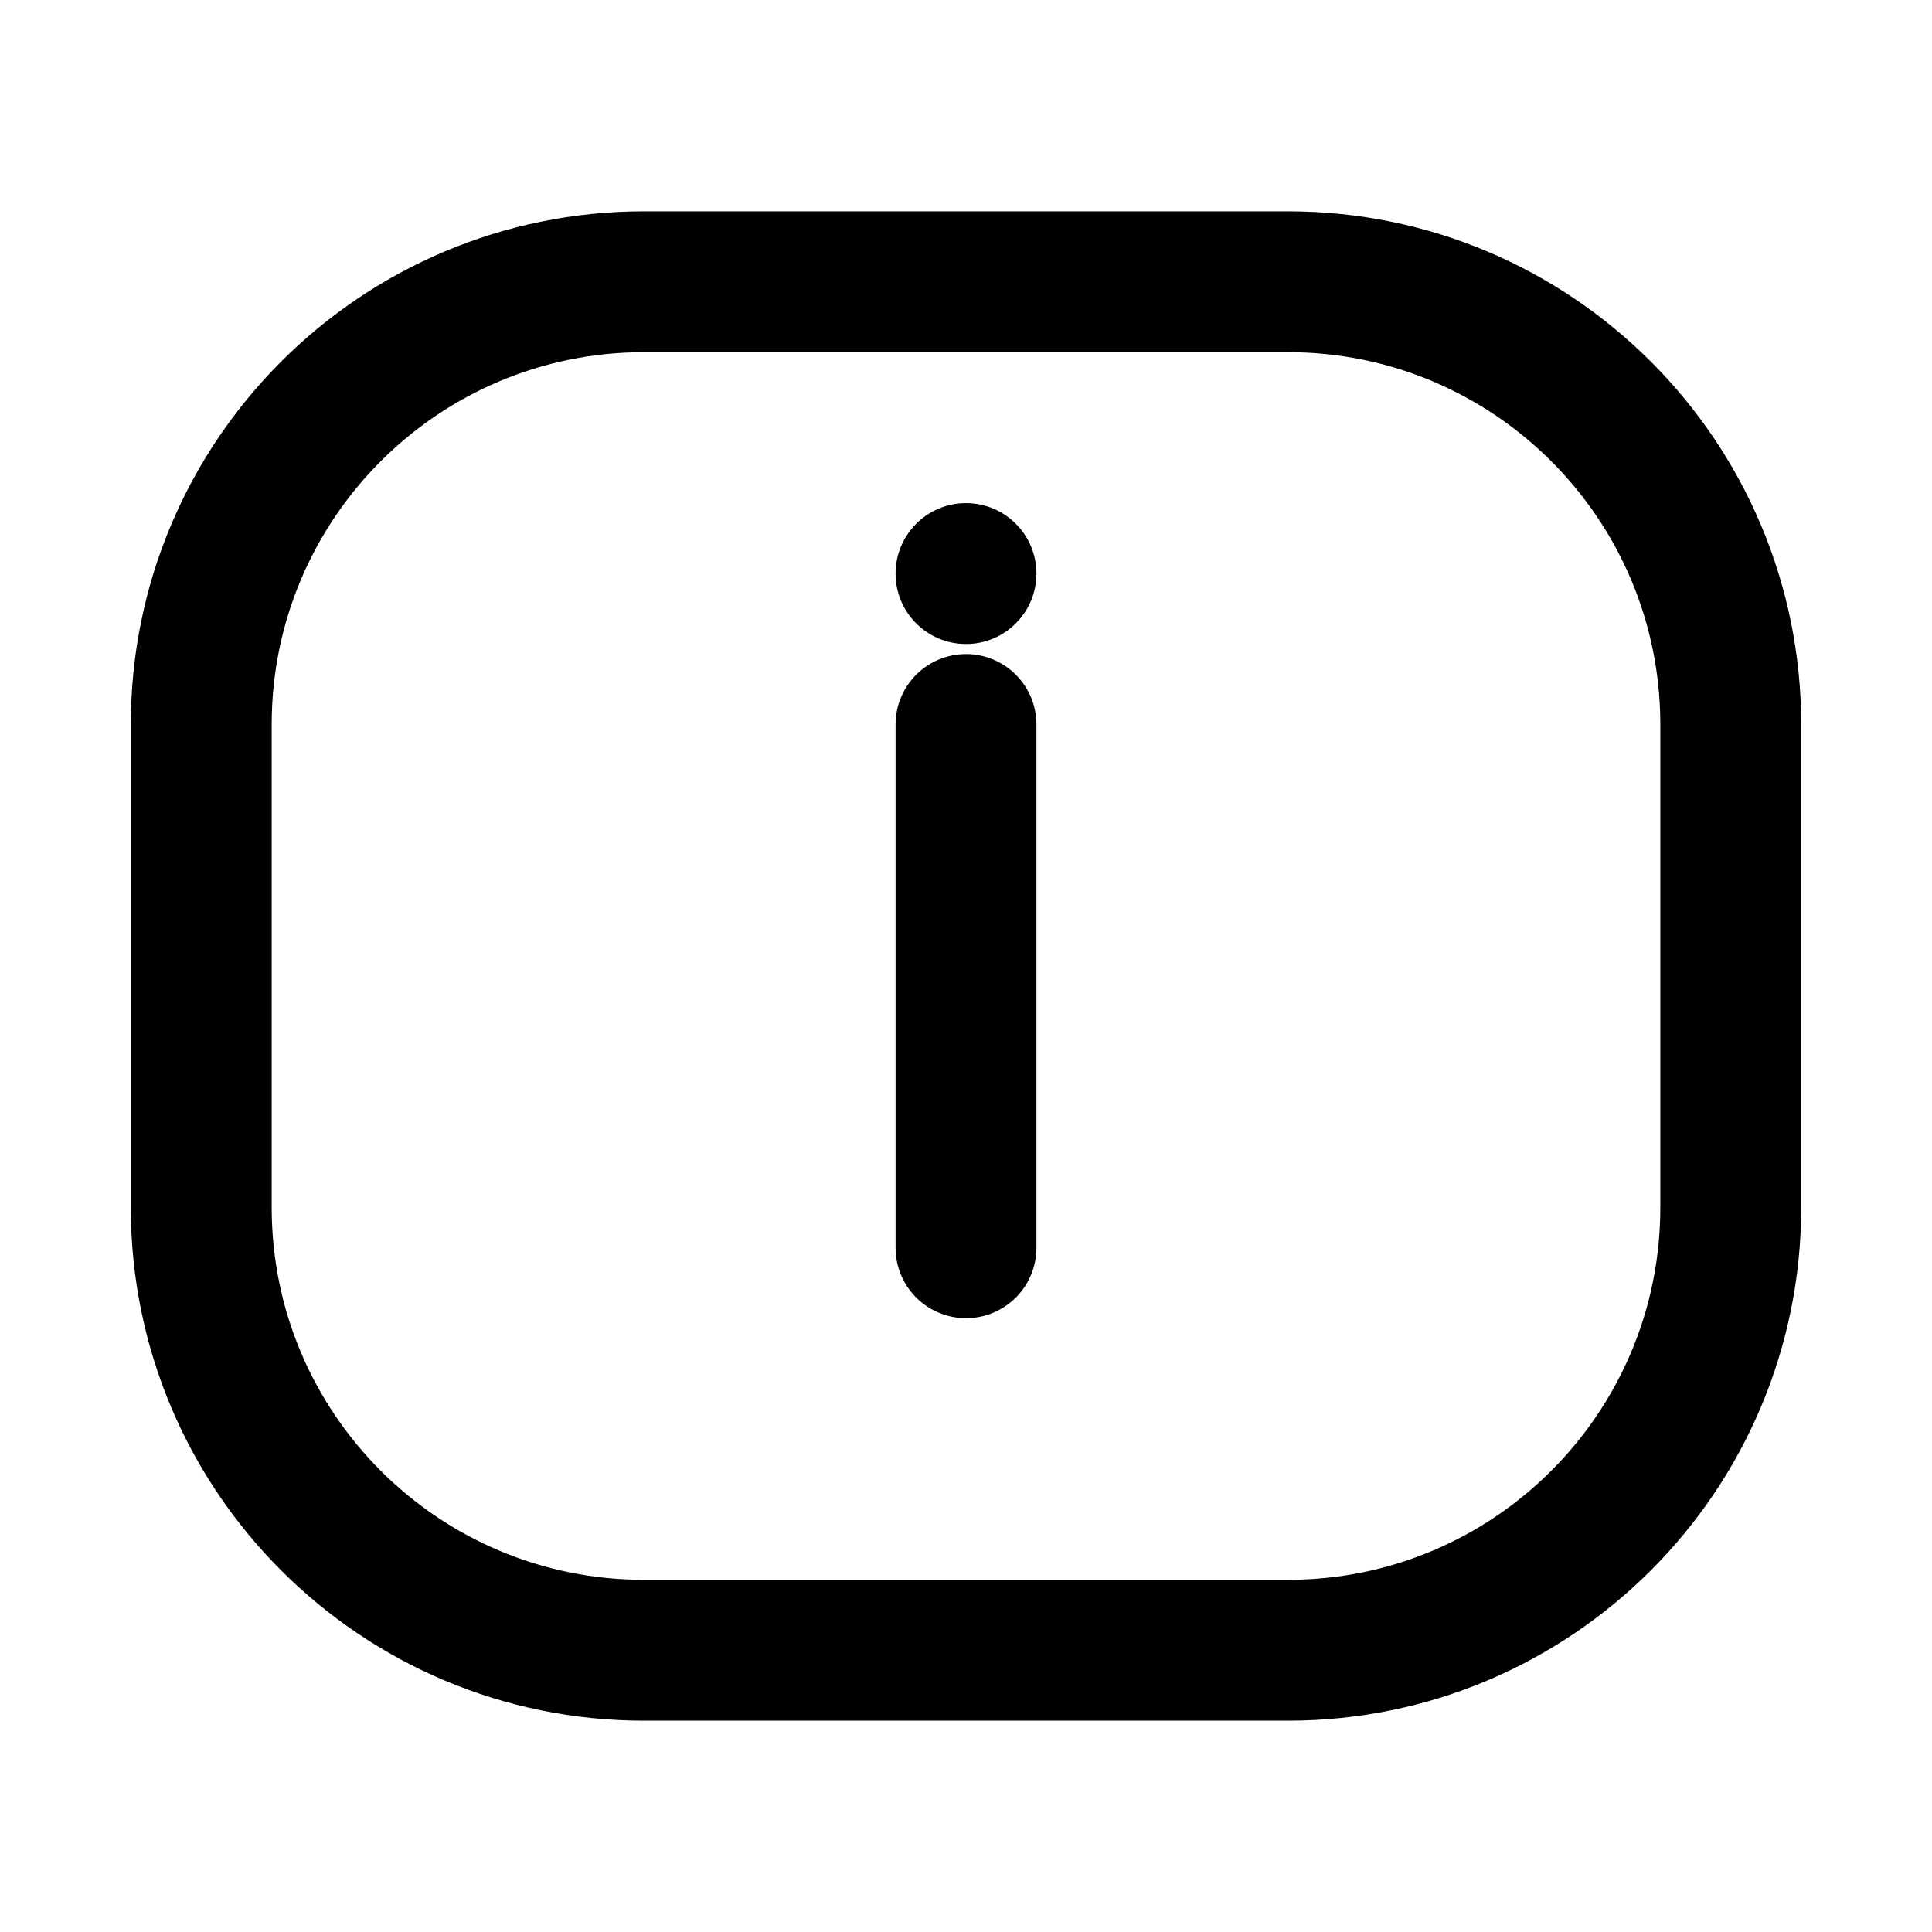
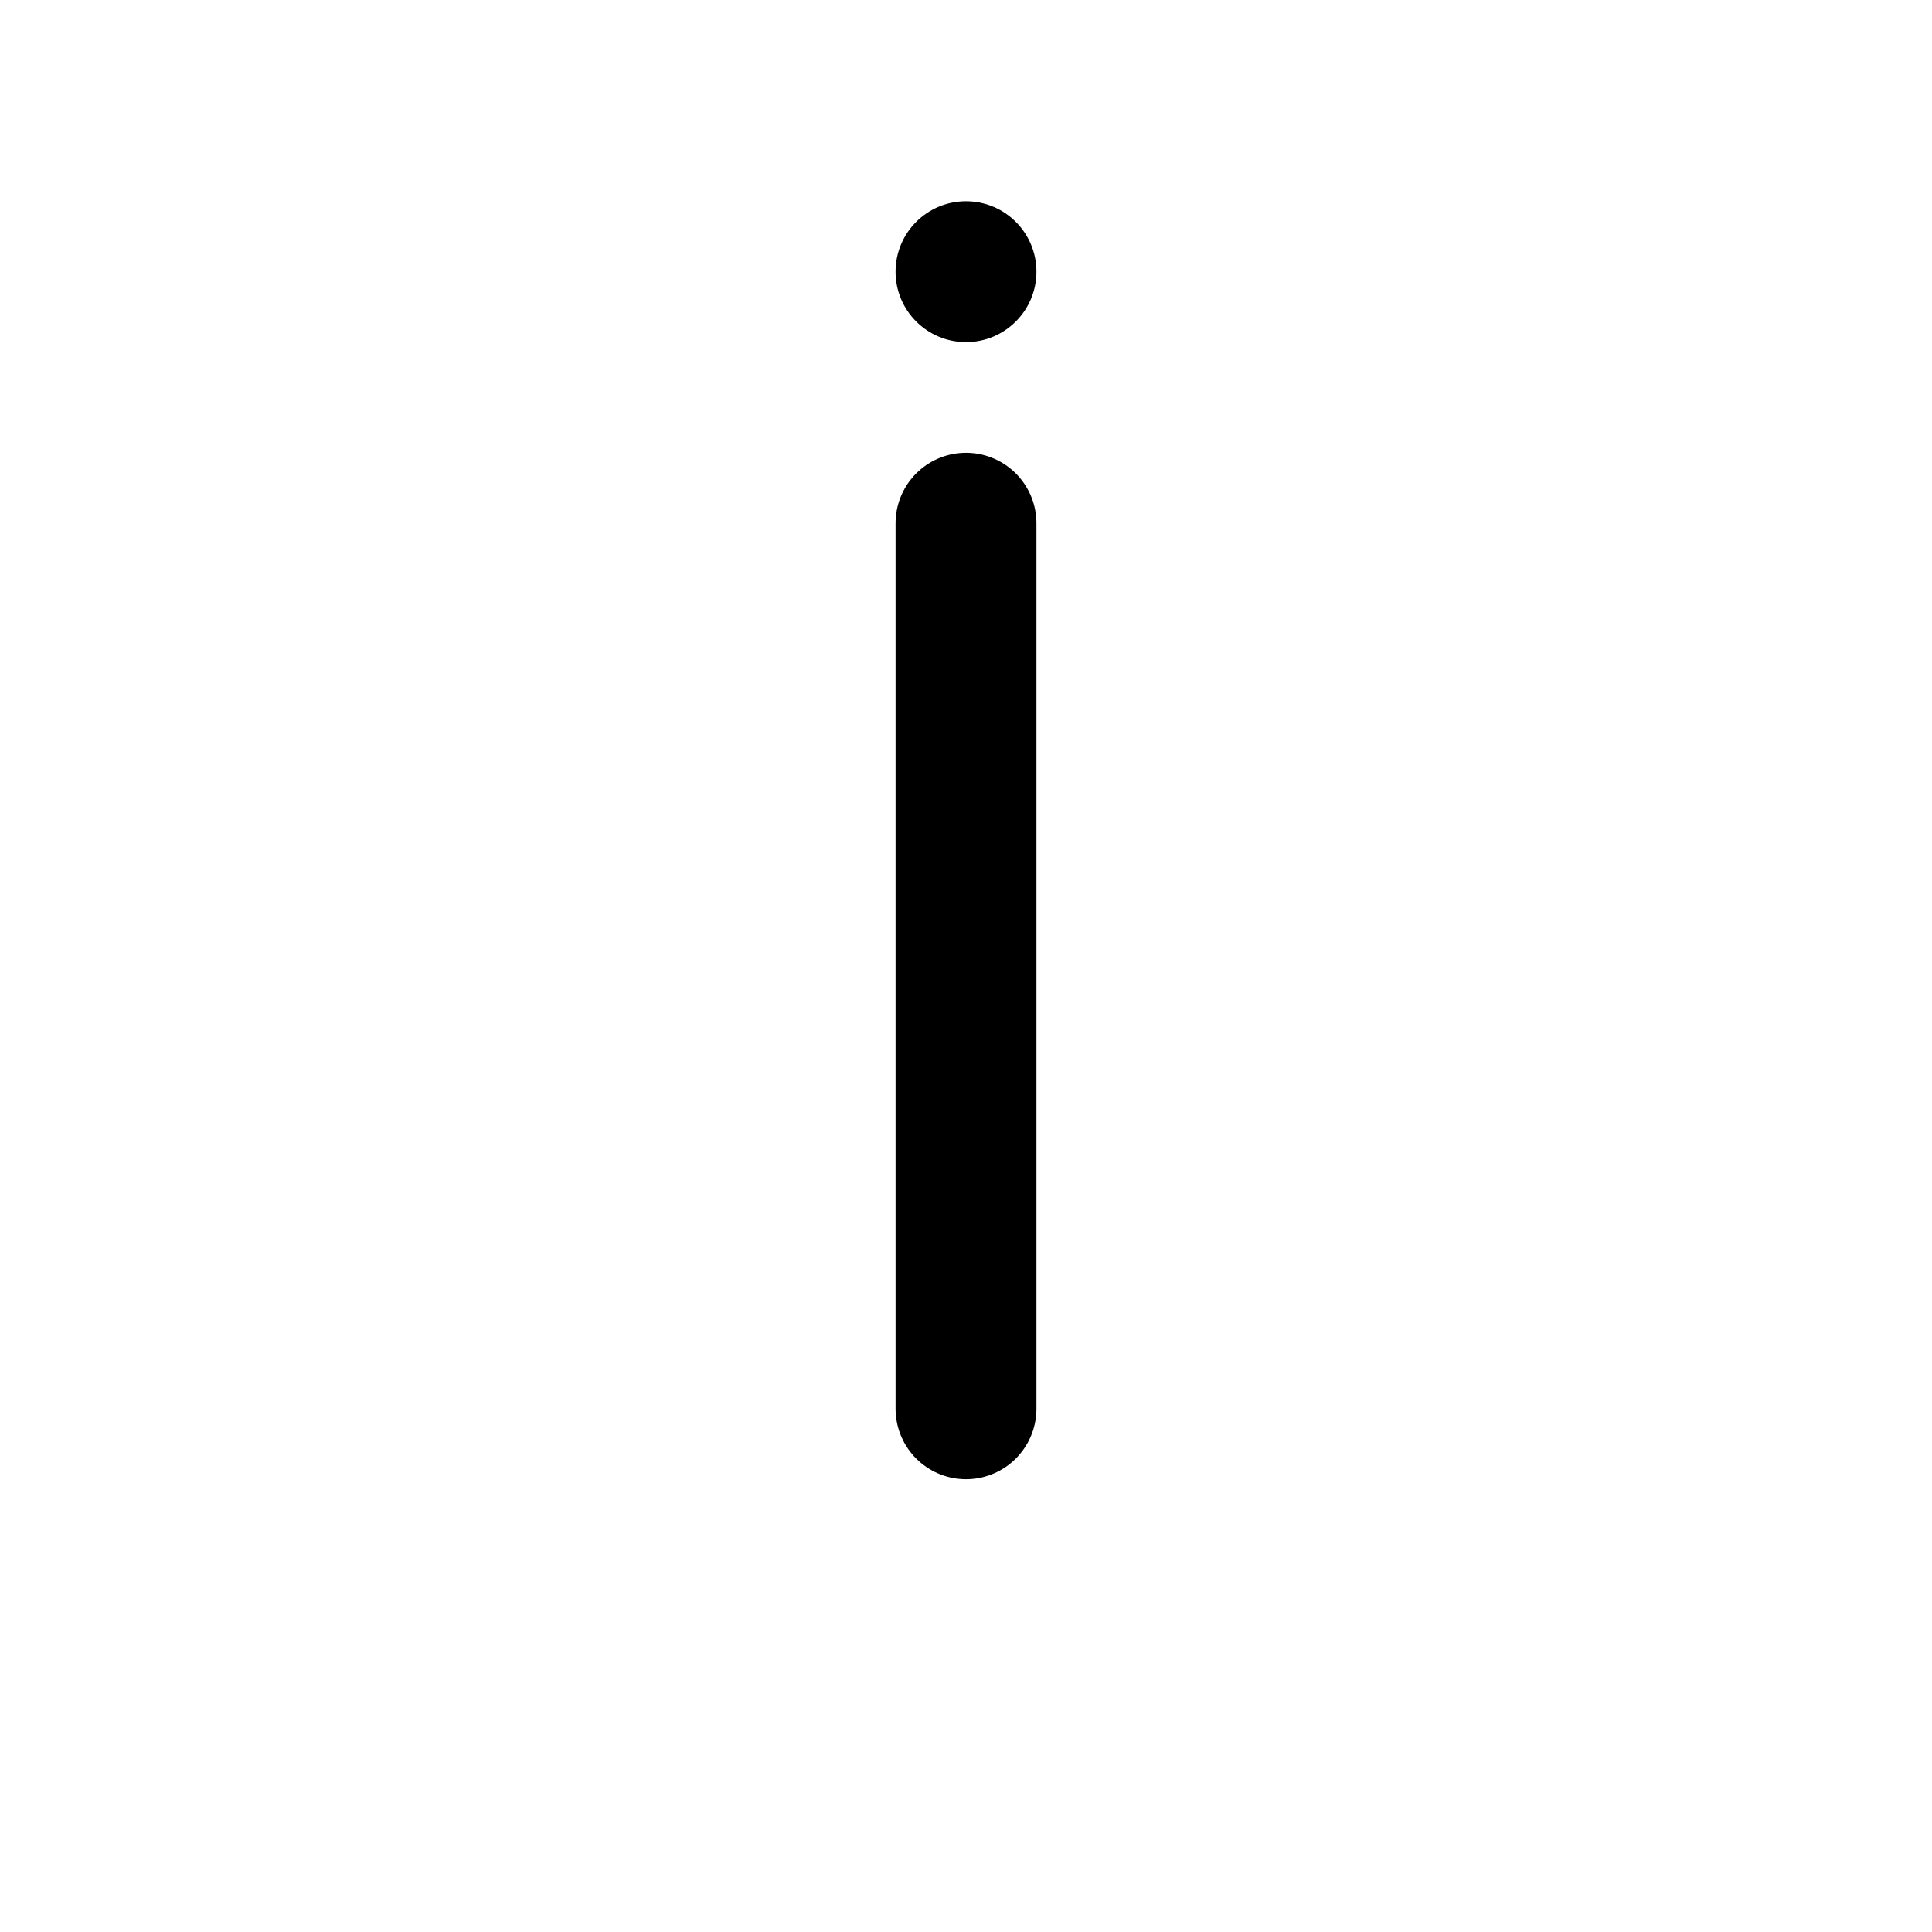
<svg xmlns="http://www.w3.org/2000/svg" viewBox="0 0 24 24" fill="none" stroke="currentColor" stroke-width="1.75" stroke-linecap="round" stroke-linejoin="round">
-   <path d="M2.5 9 A5.5 5.5 0 0 1 8 3.5 L16 3.5 A5.5 5.5 0 0 1 21.5 9 L21.5 15 A5.5 5.5 0 0 1 16 20.5 L8 20.5 A5.5 5.5 0 0 1 2.5 15 Z" />
-   <path d="M12 9 L12 15.5" />
-   <path d="M11.125 7.125 A0.875 0.875 0 0 1 12 6.25 L12 6.25 A0.875 0.875 0 0 1 12.875 7.125 L12.875 7.125 A0.875 0.875 0 0 1 12 8 L12 8 A0.875 0.875 0 0 1 11.125 7.125 Z" fill="currentColor" fill-rule="evenodd" stroke="none" />
+   <path d="M12 6.5 L12 17.5" />
+   <path d="M11.125 3.375 A0.875 0.875 0 0 1 12 2.5 L12 2.5 A0.875 0.875 0 0 1 12.875 3.375 L12.875 3.375 A0.875 0.875 0 0 1 12 4.25 L12 4.25 A0.875 0.875 0 0 1 11.125 3.375 Z" fill="currentColor" fill-rule="evenodd" stroke="none" />
</svg>
